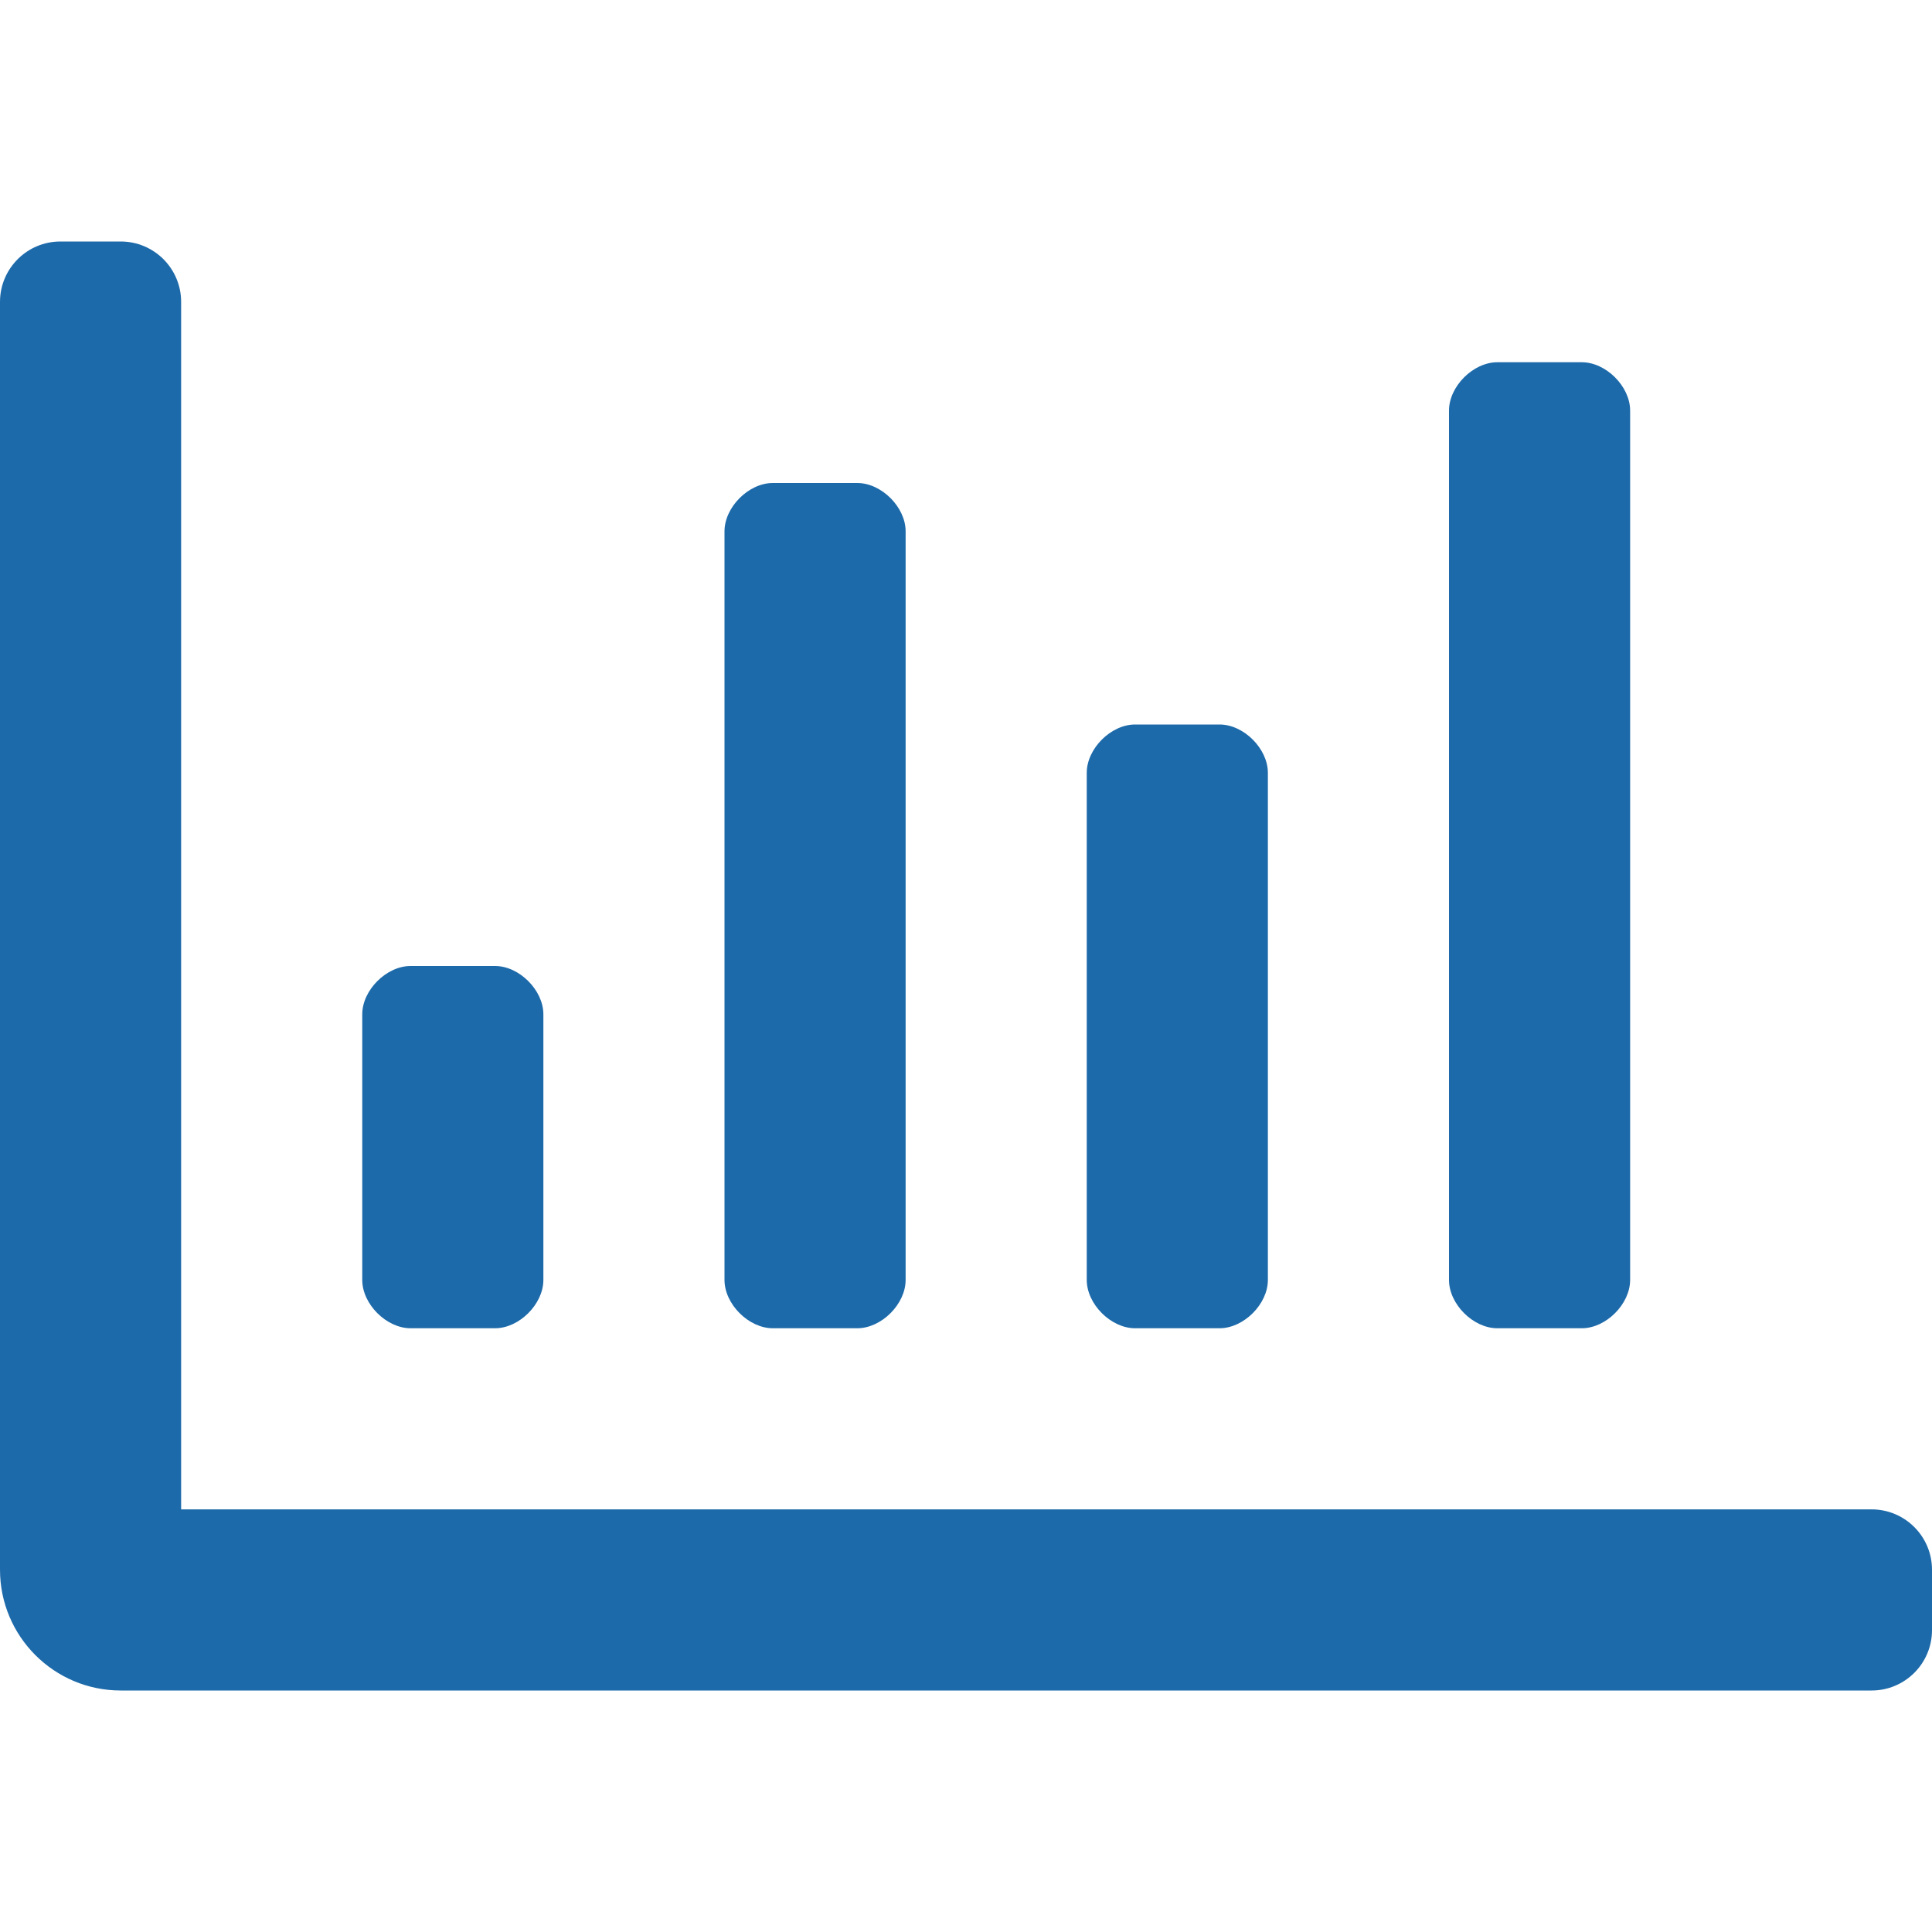
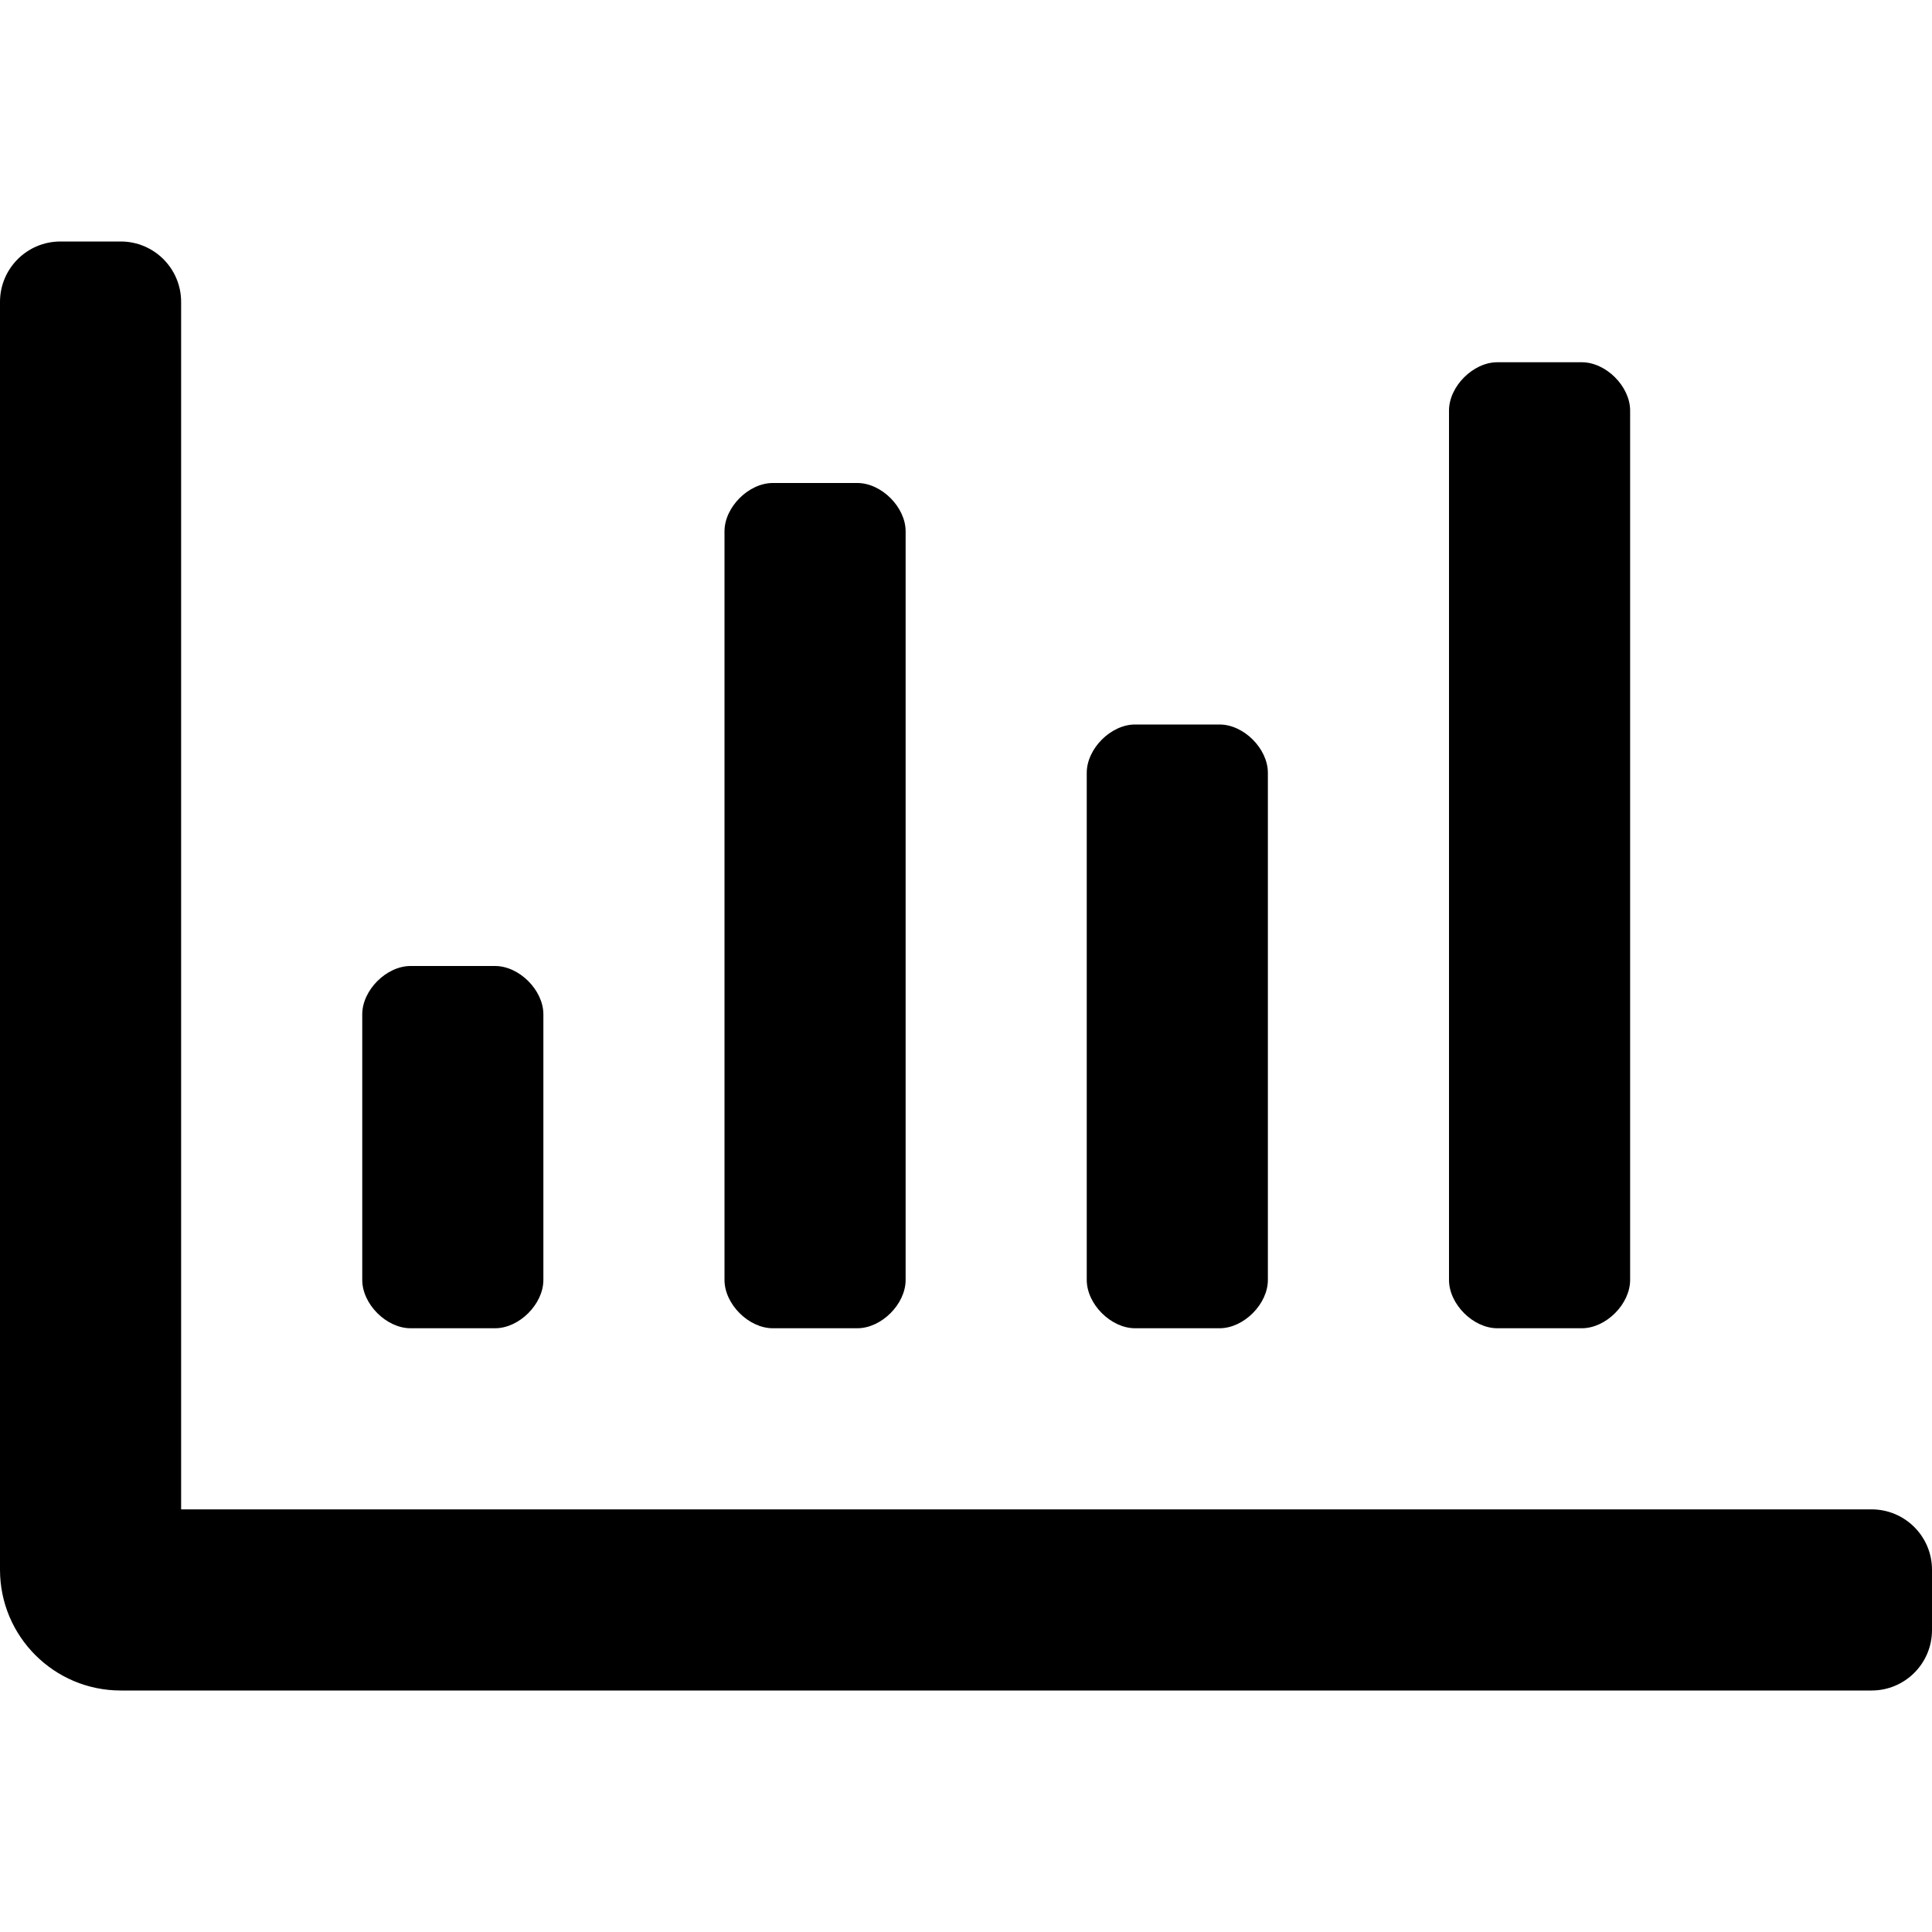
<svg xmlns="http://www.w3.org/2000/svg" viewBox="0 0 16 16" fill="none">
-   <path d="M12.4 11H13.1C13.3 11 13.5 10.8 13.5 10.6V3.4C13.5 3.2 13.3 3 13.1 3H12.4C12.2 3 12 3.2 12 3.4V10.6C12 10.8 12.2 11 12.4 11ZM6.4 11H7.1C7.3 11 7.5 10.8 7.5 10.6V4.4C7.5 4.2 7.3 4 7.1 4H6.4C6.2 4 6 4.2 6 4.4V10.6C6 10.8 6.2 11 6.4 11ZM9.4 11H10.1C10.3 11 10.5 10.8 10.5 10.6V6.4C10.5 6.2 10.3 6 10.1 6H9.4C9.2 6 9 6.2 9 6.4V10.6C9 10.8 9.2 11 9.4 11ZM15.5 12.5H1.5V2.5C1.5 2.224 1.276 2 1 2H0.5C0.224 2 0 2.224 0 2.5V13C0 13.552 0.448 14 1 14H15.5C15.776 14 16 13.776 16 13.5V13C16 12.724 15.776 12.5 15.5 12.5ZM3.4 11H4.1C4.3 11 4.5 10.8 4.5 10.6V8.4C4.5 8.2 4.3 8 4.1 8H3.4C3.2 8 3 8.2 3 8.4V10.6C3 10.8 3.2 11 3.4 11Z" fill="#1D6AAA" />
+   <path d="M12.4 11H13.1C13.3 11 13.5 10.8 13.5 10.6V3.4C13.5 3.2 13.3 3 13.1 3H12.4C12.2 3 12 3.2 12 3.4V10.6C12 10.8 12.2 11 12.4 11ZM6.4 11H7.1C7.3 11 7.5 10.8 7.5 10.6V4.4C7.5 4.2 7.3 4 7.1 4H6.4C6.2 4 6 4.2 6 4.4V10.6C6 10.8 6.2 11 6.4 11ZM9.4 11H10.1C10.3 11 10.5 10.8 10.5 10.6V6.4C10.5 6.2 10.3 6 10.1 6H9.4C9.2 6 9 6.2 9 6.4V10.6C9 10.8 9.2 11 9.4 11ZM15.5 12.5H1.5V2.5C1.5 2.224 1.276 2 1 2H0.5C0.224 2 0 2.224 0 2.5V13C0 13.552 0.448 14 1 14H15.5C15.776 14 16 13.776 16 13.5V13C16 12.724 15.776 12.5 15.5 12.5ZM3.4 11H4.1C4.3 11 4.5 10.8 4.5 10.6V8.4C4.5 8.2 4.3 8 4.1 8H3.4C3.2 8 3 8.2 3 8.4V10.6C3 10.8 3.2 11 3.4 11Z" fill="currentColor" />
</svg>
